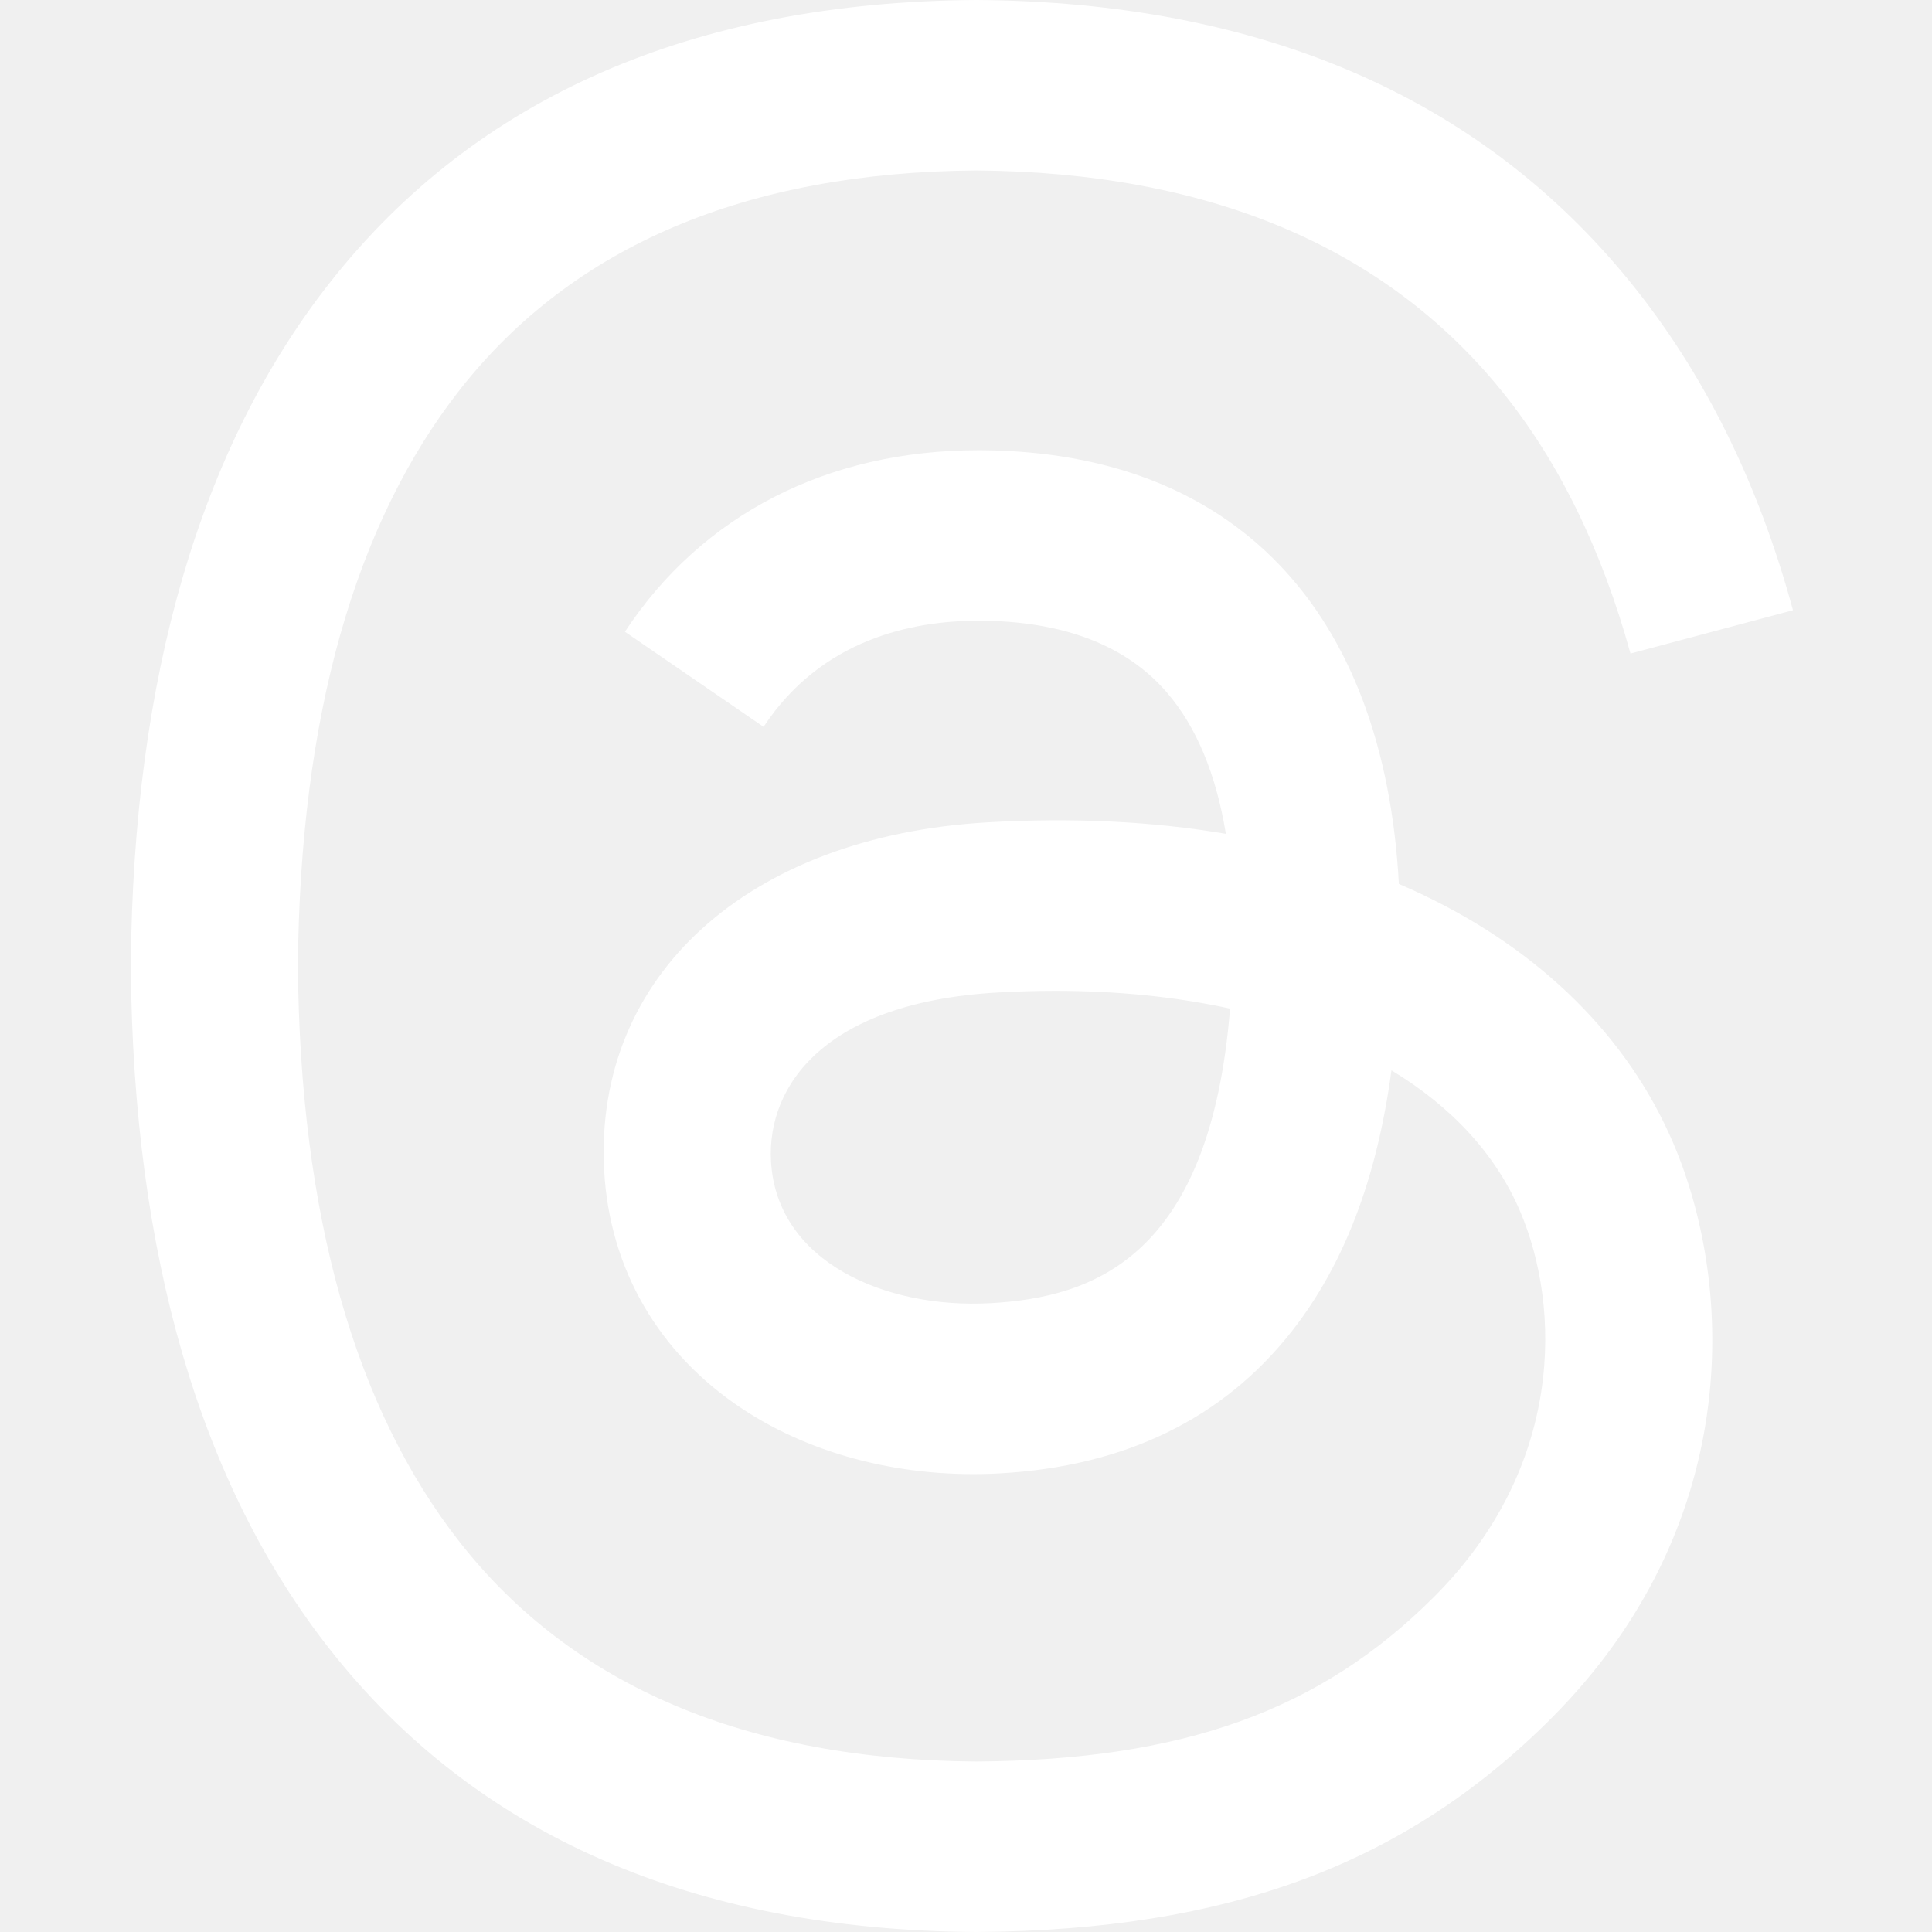
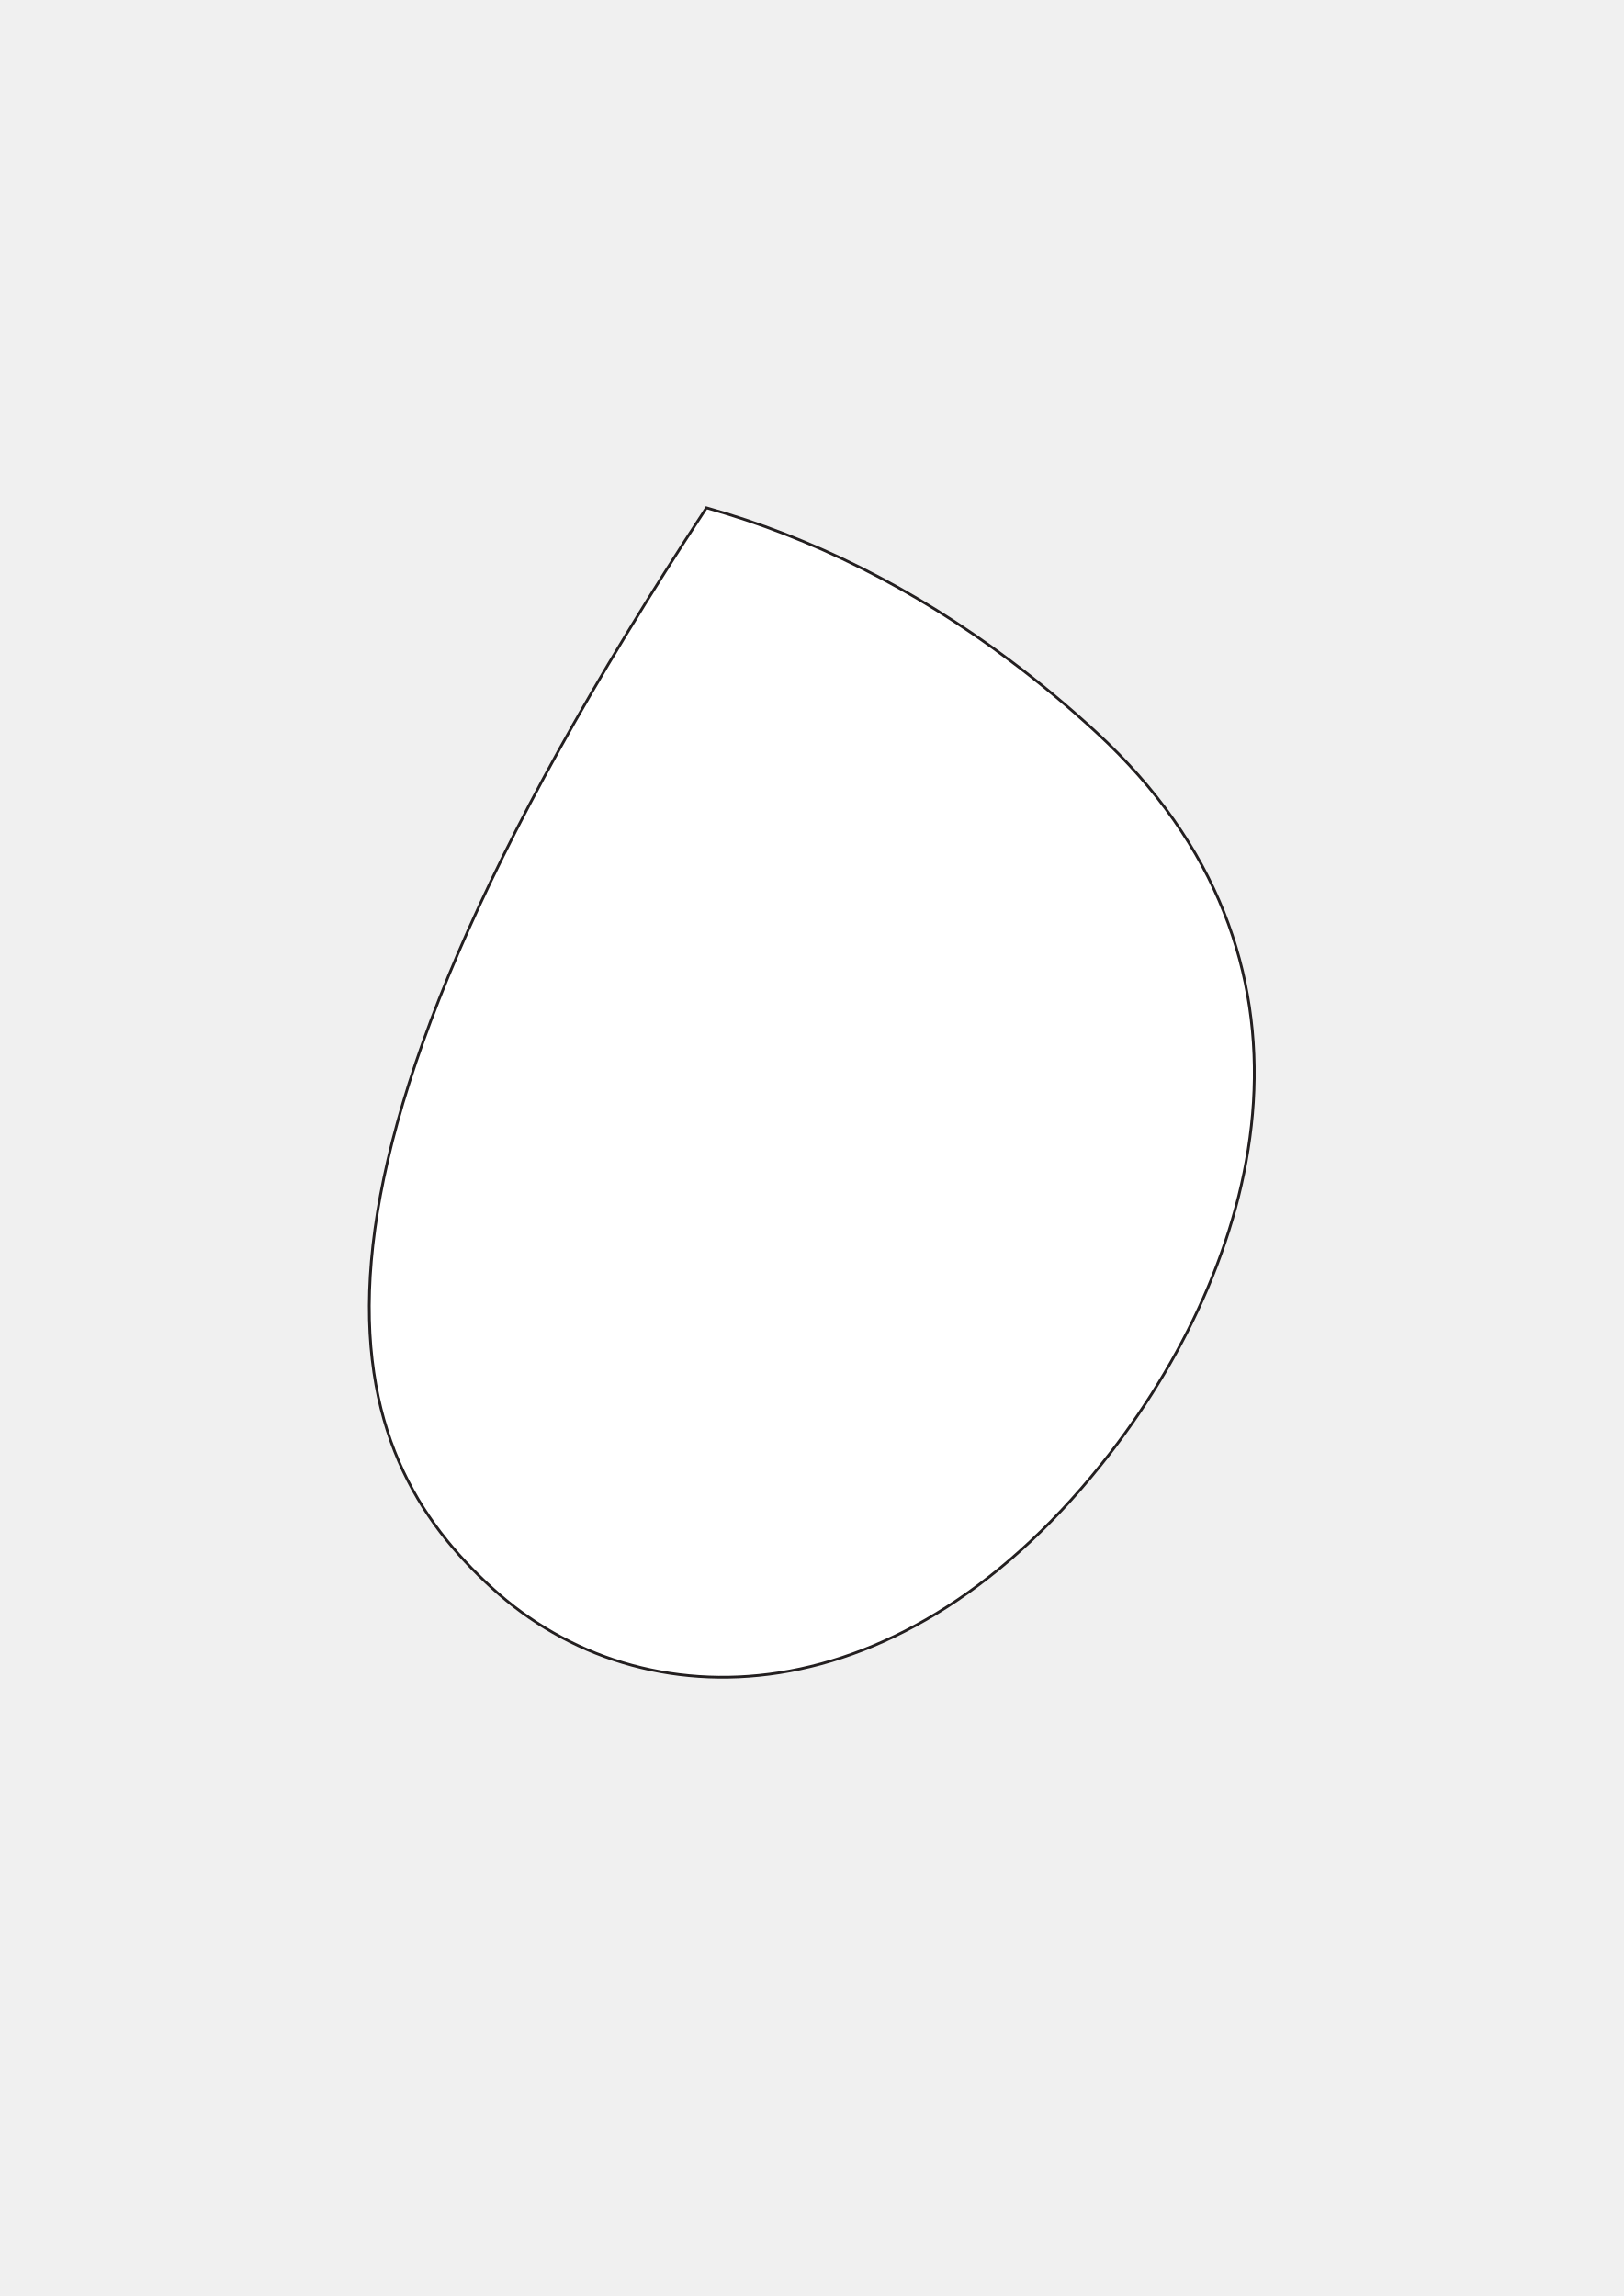
- <svg xmlns="http://www.w3.org/2000/svg" aria-label="Threads" fill="#fff" height="100%" role="img" viewBox="0 0 192 192" width="100%">
-   <path d="M141.537 88.988C140.71 88.592 139.87 88.21 139.019 87.845C137.537 60.538 122.616 44.905 97.562 44.745C97.448 44.744 97.335 44.744 97.222 44.744C82.236 44.744 69.773 51.141 62.102 62.781L75.881 72.233C81.612 63.538 90.605 61.685 97.229 61.685C97.305 61.685 97.382 61.685 97.458 61.685C105.707 61.738 111.932 64.137 115.961 68.814C118.893 72.219 120.854 76.925 121.825 82.864C114.511 81.621 106.601 81.239 98.145 81.723C74.325 83.095 59.011 96.988 60.04 116.292C60.562 126.084 65.44 134.508 73.775 140.011C80.822 144.663 89.899 146.938 99.332 146.423C111.79 145.74 121.563 140.987 128.381 132.296C133.559 125.696 136.834 117.143 138.28 106.366C144.217 109.949 148.617 114.664 151.047 120.332C155.179 129.967 155.42 145.8 142.501 158.708C131.182 170.016 117.576 174.908 97.013 175.059C74.204 174.89 56.954 167.575 45.738 153.317C35.236 139.966 29.808 120.682 29.605 96C29.808 71.318 35.236 52.034 45.738 38.683C56.954 24.425 74.204 17.11 97.013 16.941C119.988 17.111 137.539 24.461 149.184 38.788C154.894 45.814 159.199 54.649 162.037 64.95L178.184 60.642C174.744 47.962 169.331 37.036 161.965 27.974C147.036 9.607 125.202 0.195 97.07 0H96.957C68.882 0.194 47.292 9.642 32.788 28.079C19.882 44.486 13.224 67.316 13.001 95.933L13 96L13.001 96.067C13.224 124.684 19.882 147.514 32.788 163.921C47.292 182.358 68.882 191.806 96.957 192H97.07C122.03 191.827 139.624 185.292 154.118 170.811C173.081 151.866 172.51 128.119 166.26 113.541C161.776 103.087 153.227 94.596 141.537 88.988ZM98.441 129.507C88.001 130.095 77.154 125.409 76.62 115.372C76.223 107.93 81.916 99.626 99.081 98.637C101.047 98.523 102.976 98.468 104.871 98.468C111.106 98.468 116.939 99.074 122.242 100.233C120.264 124.935 108.662 128.946 98.441 129.507Z" />
+ <svg xmlns="http://www.w3.org/2000/svg" version="1.1" id="Layer_1" x="0px" y="0px" viewBox="0 0 595.3 841.9" style="enable-background:new 0 0 595.3 841.9;" xml:space="preserve">
+   <style type="text/css">
+ 	.st0{fill:#FFFFFF;stroke:#231F20;stroke-miterlimit:10;}
+ </style>
+   <path class="st0" d="M180.4,582.3c-53.8-49.1-90.4-138.8,78.6-396.1c38.5,10.8,76,29.5,111.3,56c10.7,8,21.3,16.8,31.6,26.3  c90.1,82.9,61.8,190.7,5.3,264.1C331,631.4,235.3,632.6,180.4,582.3z" />
</svg>
